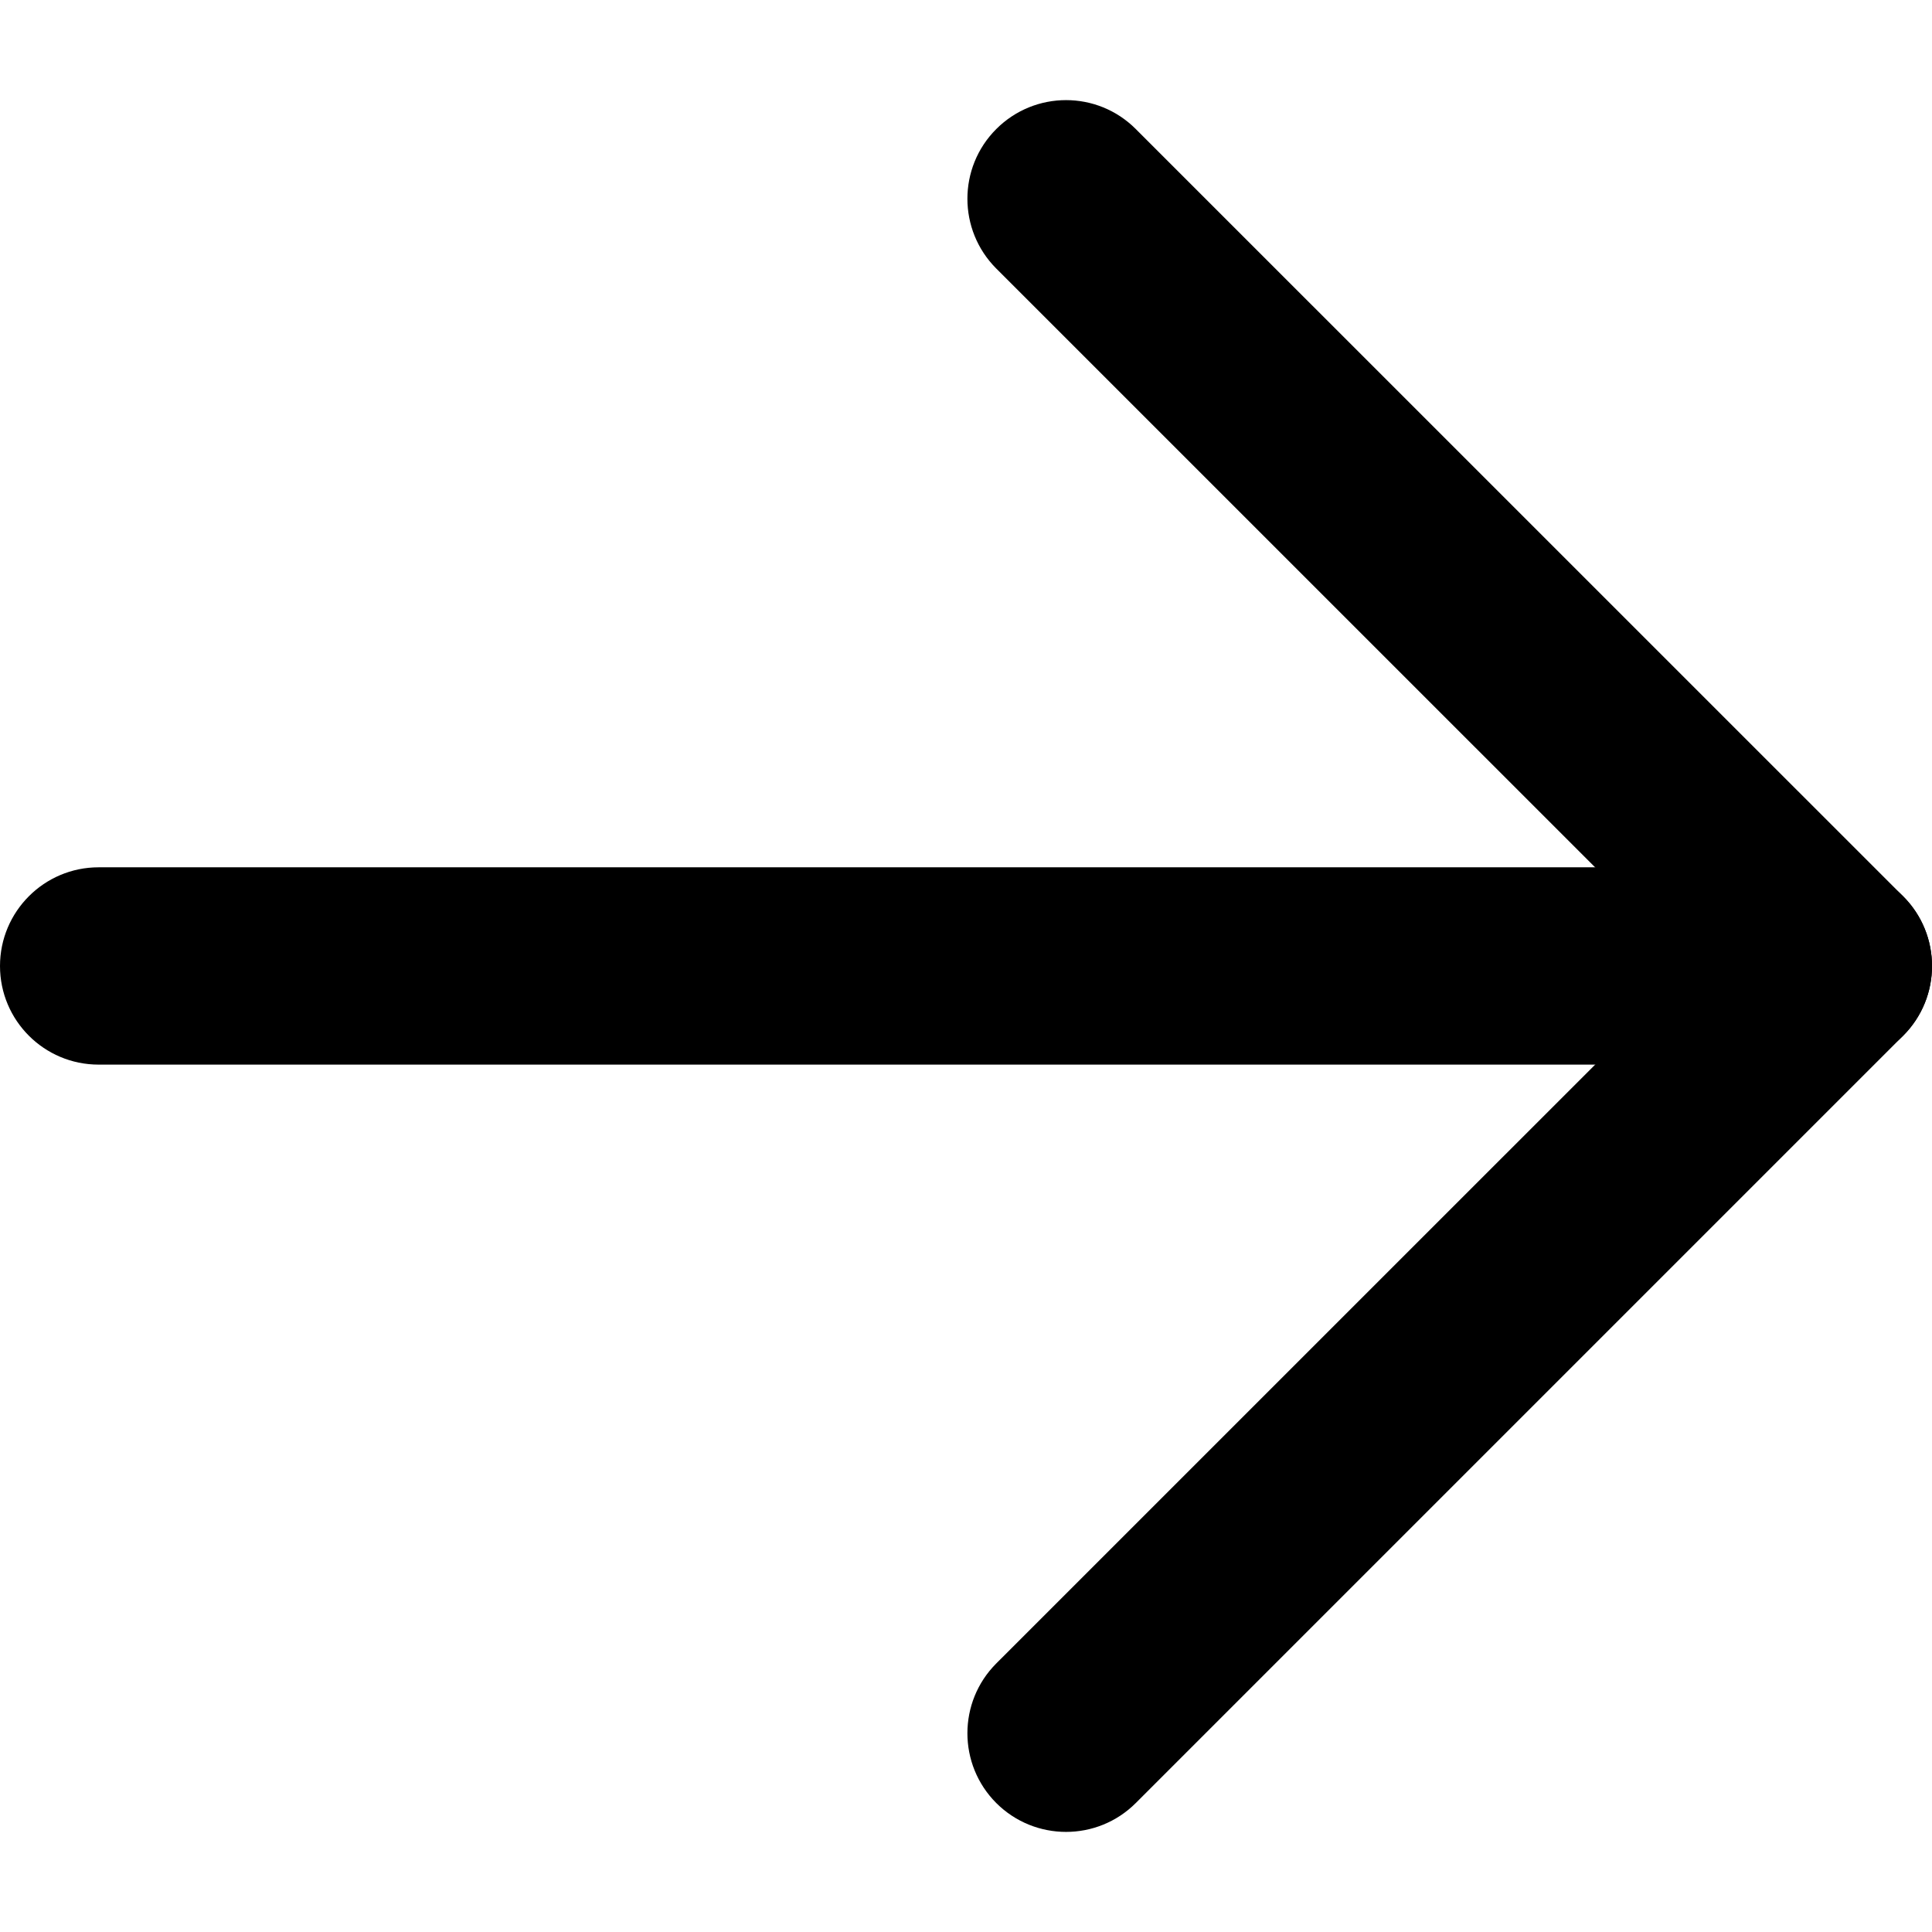
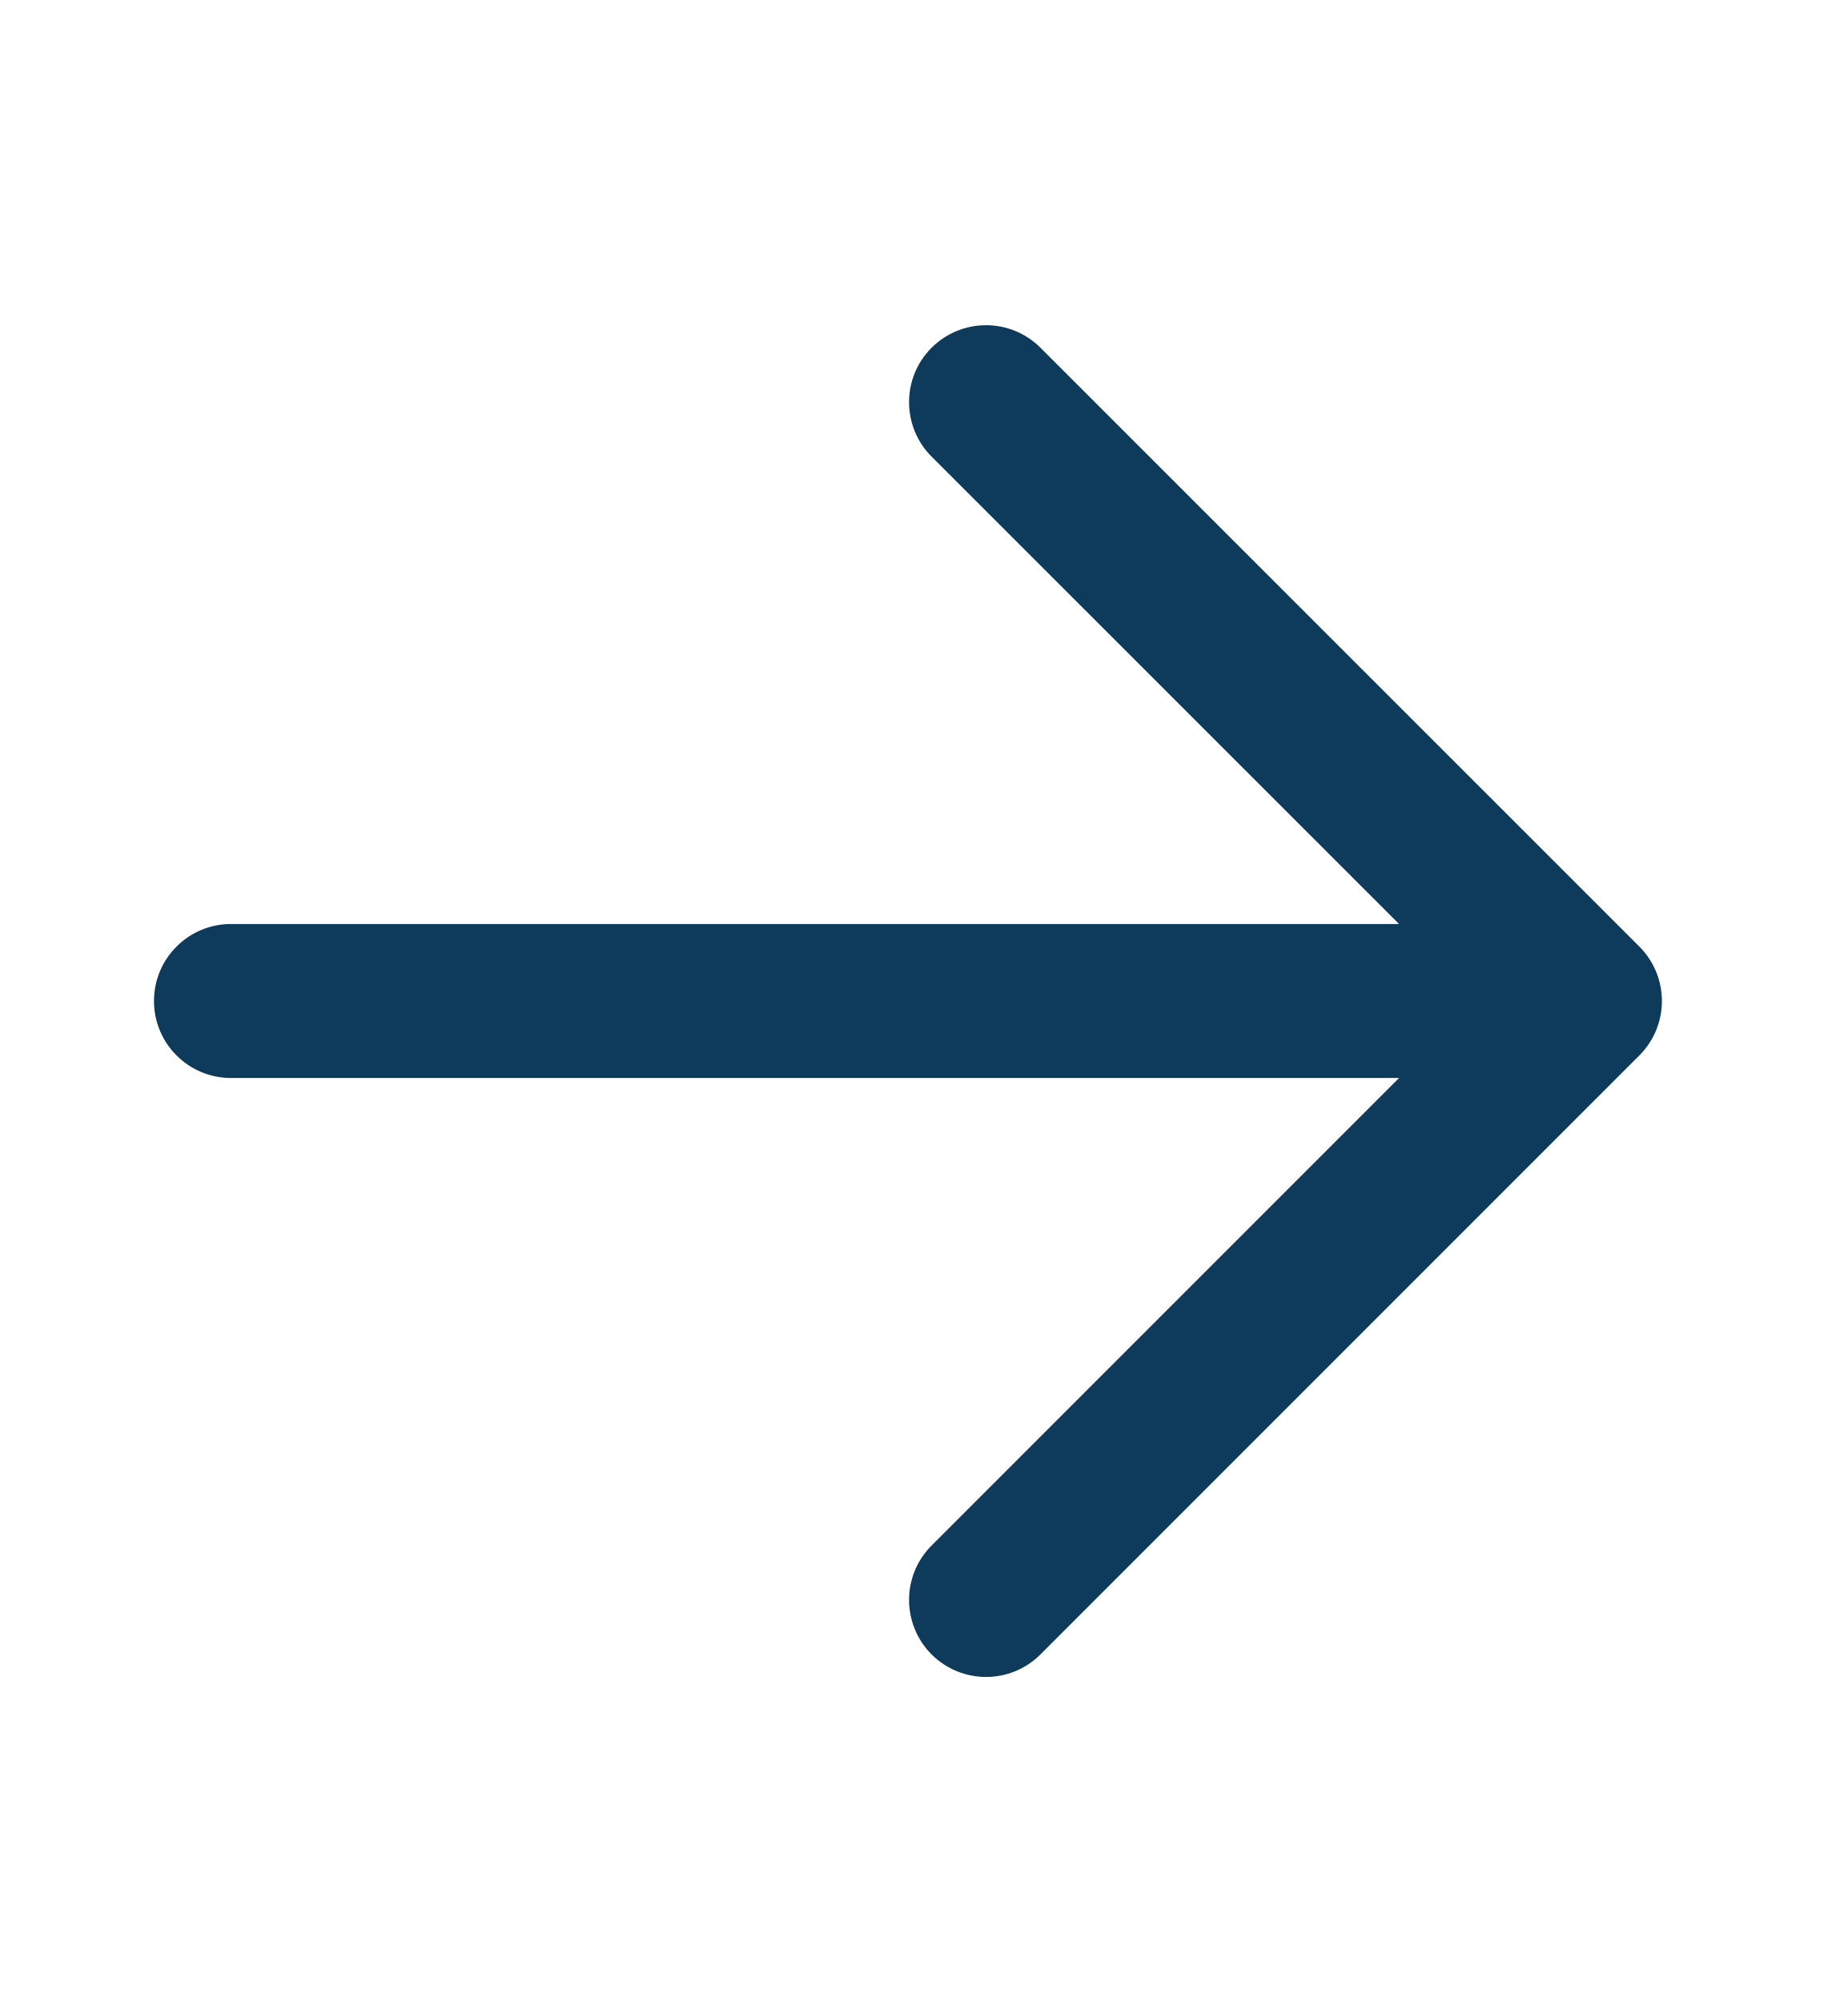
- <svg xmlns="http://www.w3.org/2000/svg" width="24" height="24" viewBox="0 0 24 24" fill="none">
-   <path d="M12.376 1.603C12.855 1.124 13.631 1.124 14.109 1.603L23.641 11.134C24.12 11.613 24.12 12.389 23.641 12.867C23.163 13.346 22.387 13.346 21.908 12.867L12.376 3.336C11.898 2.857 11.898 2.081 12.376 1.603Z" fill="currentColor" />
-   <path d="M12.376 22.398C12.855 22.876 13.631 22.876 14.109 22.398L23.641 12.866C24.12 12.387 24.12 11.611 23.641 11.133C23.163 10.654 22.387 10.654 21.908 11.133L12.376 20.664C11.898 21.143 11.898 21.919 12.376 22.398Z" fill="currentColor" />
-   <path d="M22.058 10.774C22.735 10.774 23.284 11.323 23.284 12C23.284 12.677 22.735 13.225 22.058 13.225H1.225C0.549 13.225 0 12.677 0 12C0 11.323 0.549 10.774 1.225 10.774H22.058Z" fill="currentColor" />
+ <svg xmlns="http://www.w3.org/2000/svg" width="12" height="13" viewBox="0 0 12 13" fill="none">
+   <path fill-rule="evenodd" clip-rule="evenodd" d="M6.05 2.258C6.246 2.063 6.562 2.063 6.757 2.258L10.634 6.134C10.638 6.138 10.642 6.142 10.646 6.146C10.744 6.244 10.793 6.372 10.793 6.5C10.793 6.628 10.744 6.756 10.646 6.854C10.642 6.858 10.638 6.862 10.634 6.866L6.757 10.743C6.562 10.938 6.246 10.938 6.05 10.743C5.855 10.547 5.855 10.231 6.05 10.036L9.086 7L1.5 7C1.224 7 1 6.776 1 6.5C1 6.224 1.224 6 1.5 6H9.086L6.05 2.965C5.855 2.77 5.855 2.453 6.05 2.258Z" fill="#0E3B5C" />
</svg>
